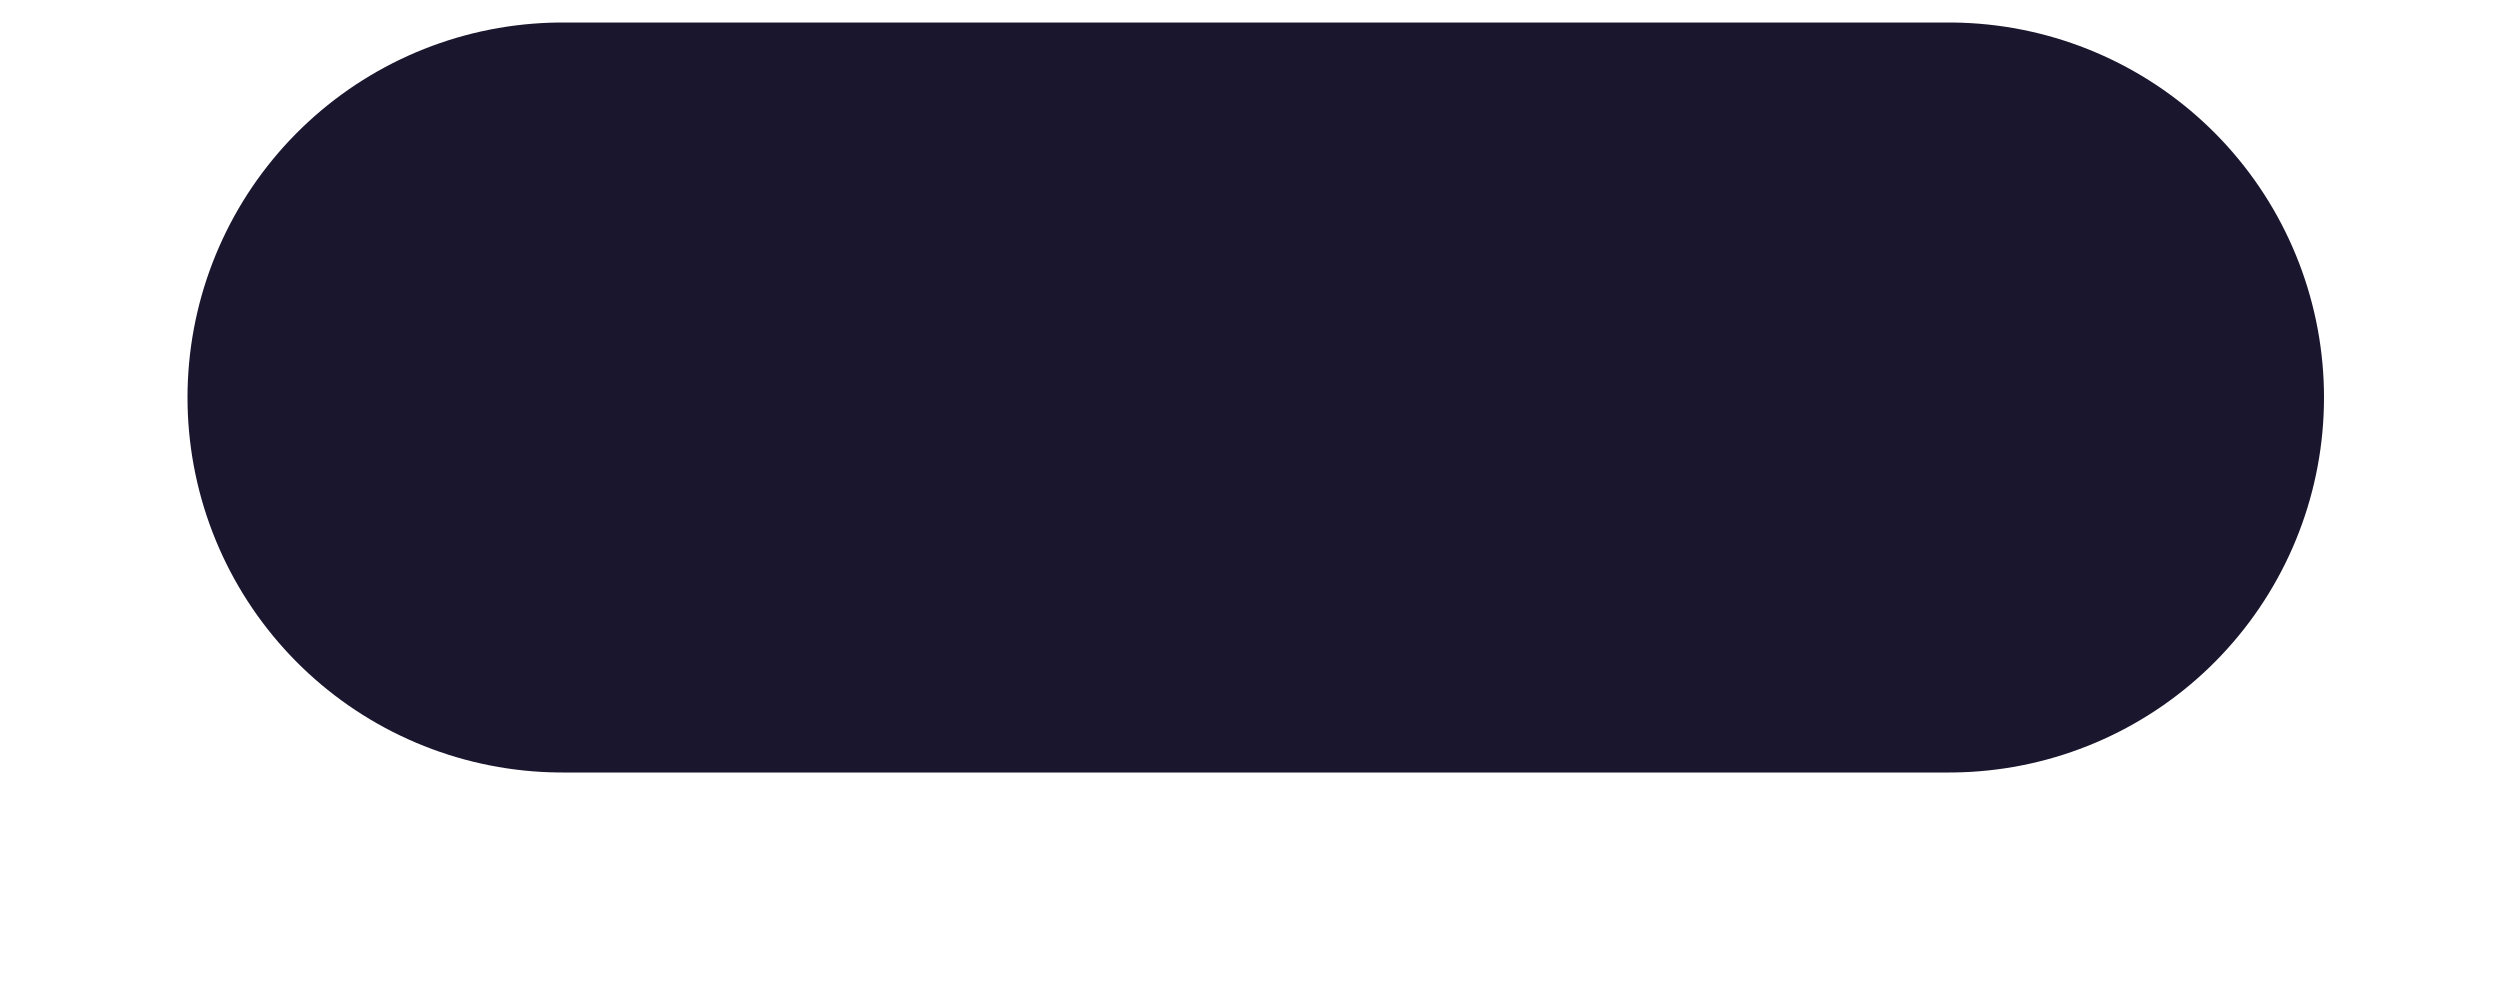
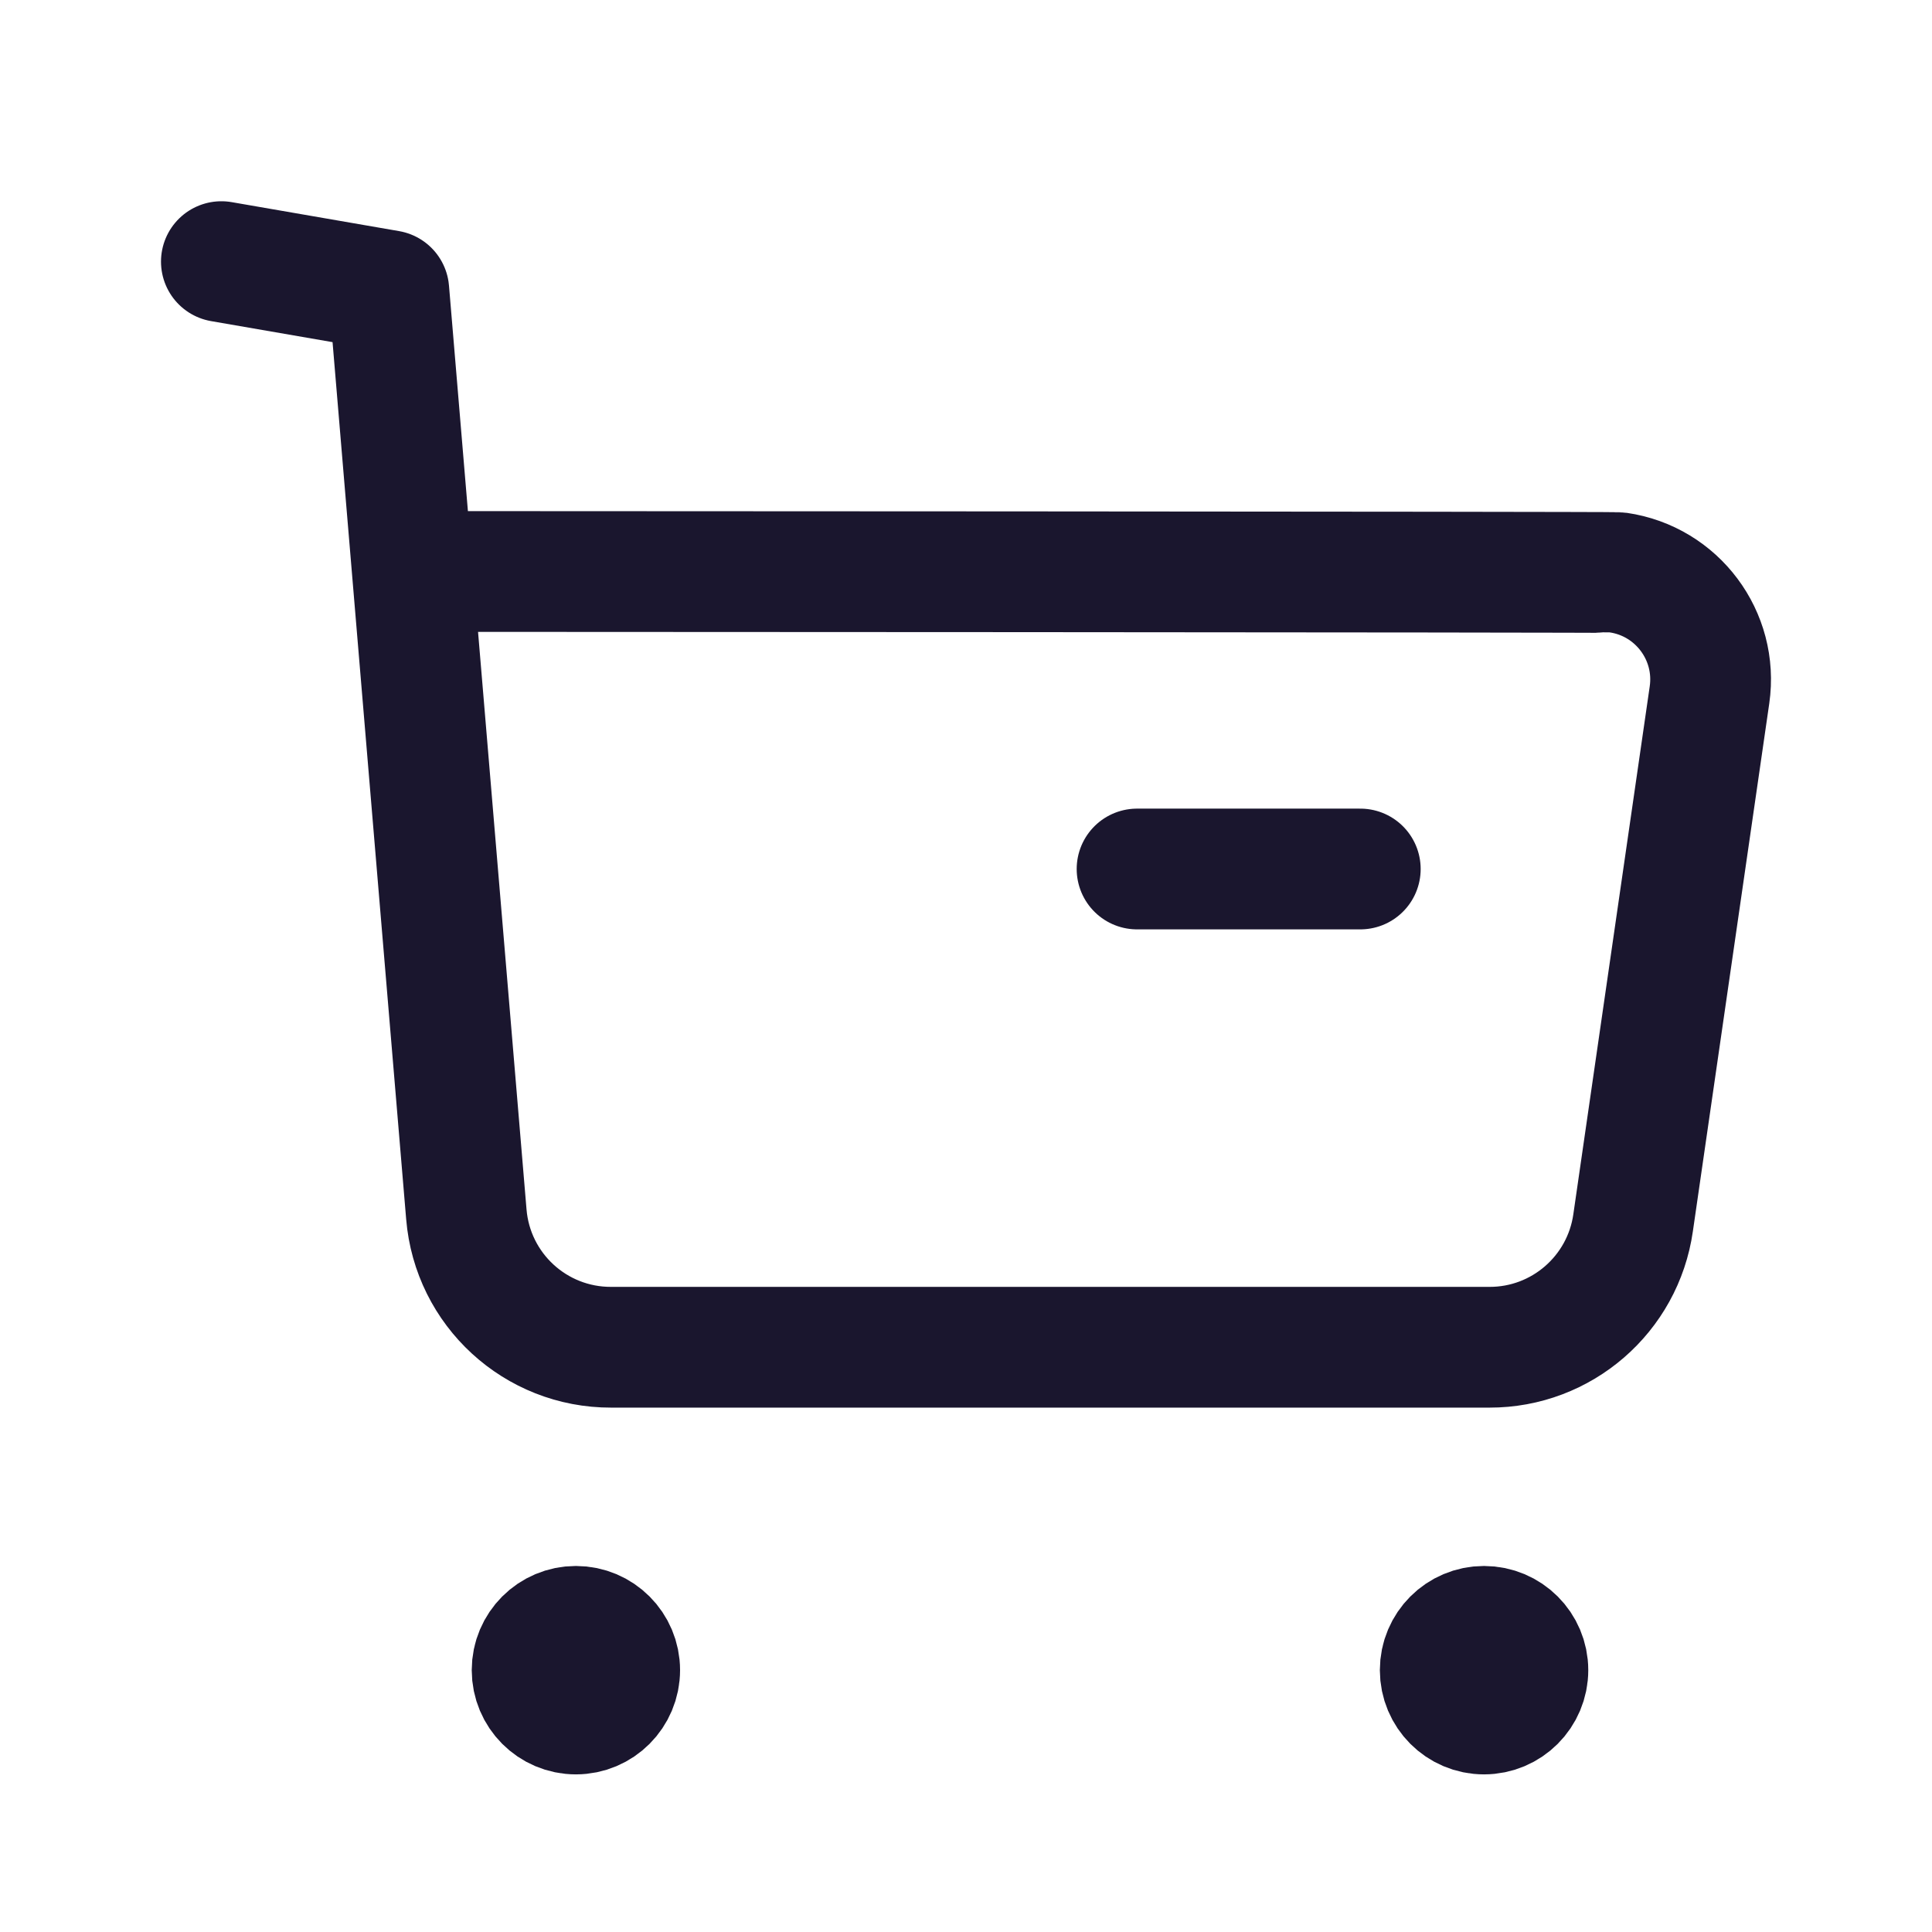
- <svg xmlns="http://www.w3.org/2000/svg" width="5" height="2" viewBox="0 0 5 2" fill="none">
-   <path d="M1.125 0.795H3.898" stroke="#1A162E" stroke-width="1.5" stroke-linecap="round" stroke-linejoin="round" />
+ <svg xmlns="http://www.w3.org/2000/svg" width="24" height="24" viewBox="0 0 24 24" fill="none">
+   <path d="M2.75 3.25L4.83 3.61L5.793 15.083C5.87 16.02 6.653 16.739 7.593 16.736H18.502C19.399 16.738 20.16 16.078 20.287 15.19L21.236 8.632C21.342 7.899 20.833 7.219 20.101 7.113C20.037 7.104 5.164 7.099 5.164 7.099" stroke="#1A162E" stroke-width="1.5" stroke-linecap="round" stroke-linejoin="round" />
+   <path d="M14.125 10.795H16.898" stroke="#1A162E" stroke-width="1.5" stroke-linecap="round" stroke-linejoin="round" />
+   <path fill-rule="evenodd" clip-rule="evenodd" d="M7.154 20.203C7.455 20.203 7.698 20.447 7.698 20.747C7.698 21.048 7.455 21.292 7.154 21.292C6.853 21.292 6.61 21.048 6.61 20.747C6.61 20.447 6.853 20.203 7.154 20.203Z" fill="#1A162E" stroke="#1A162E" stroke-width="1.5" stroke-linecap="round" stroke-linejoin="round" />
+   <path fill-rule="evenodd" clip-rule="evenodd" d="M18.435 20.203C18.736 20.203 18.98 20.447 18.98 20.747C18.98 21.048 18.736 21.292 18.435 21.292C18.134 21.292 17.891 21.048 17.891 20.747C17.891 20.447 18.134 20.203 18.435 20.203Z" fill="#1A162E" stroke="#1A162E" stroke-width="1.5" stroke-linecap="round" stroke-linejoin="round" />
</svg>
